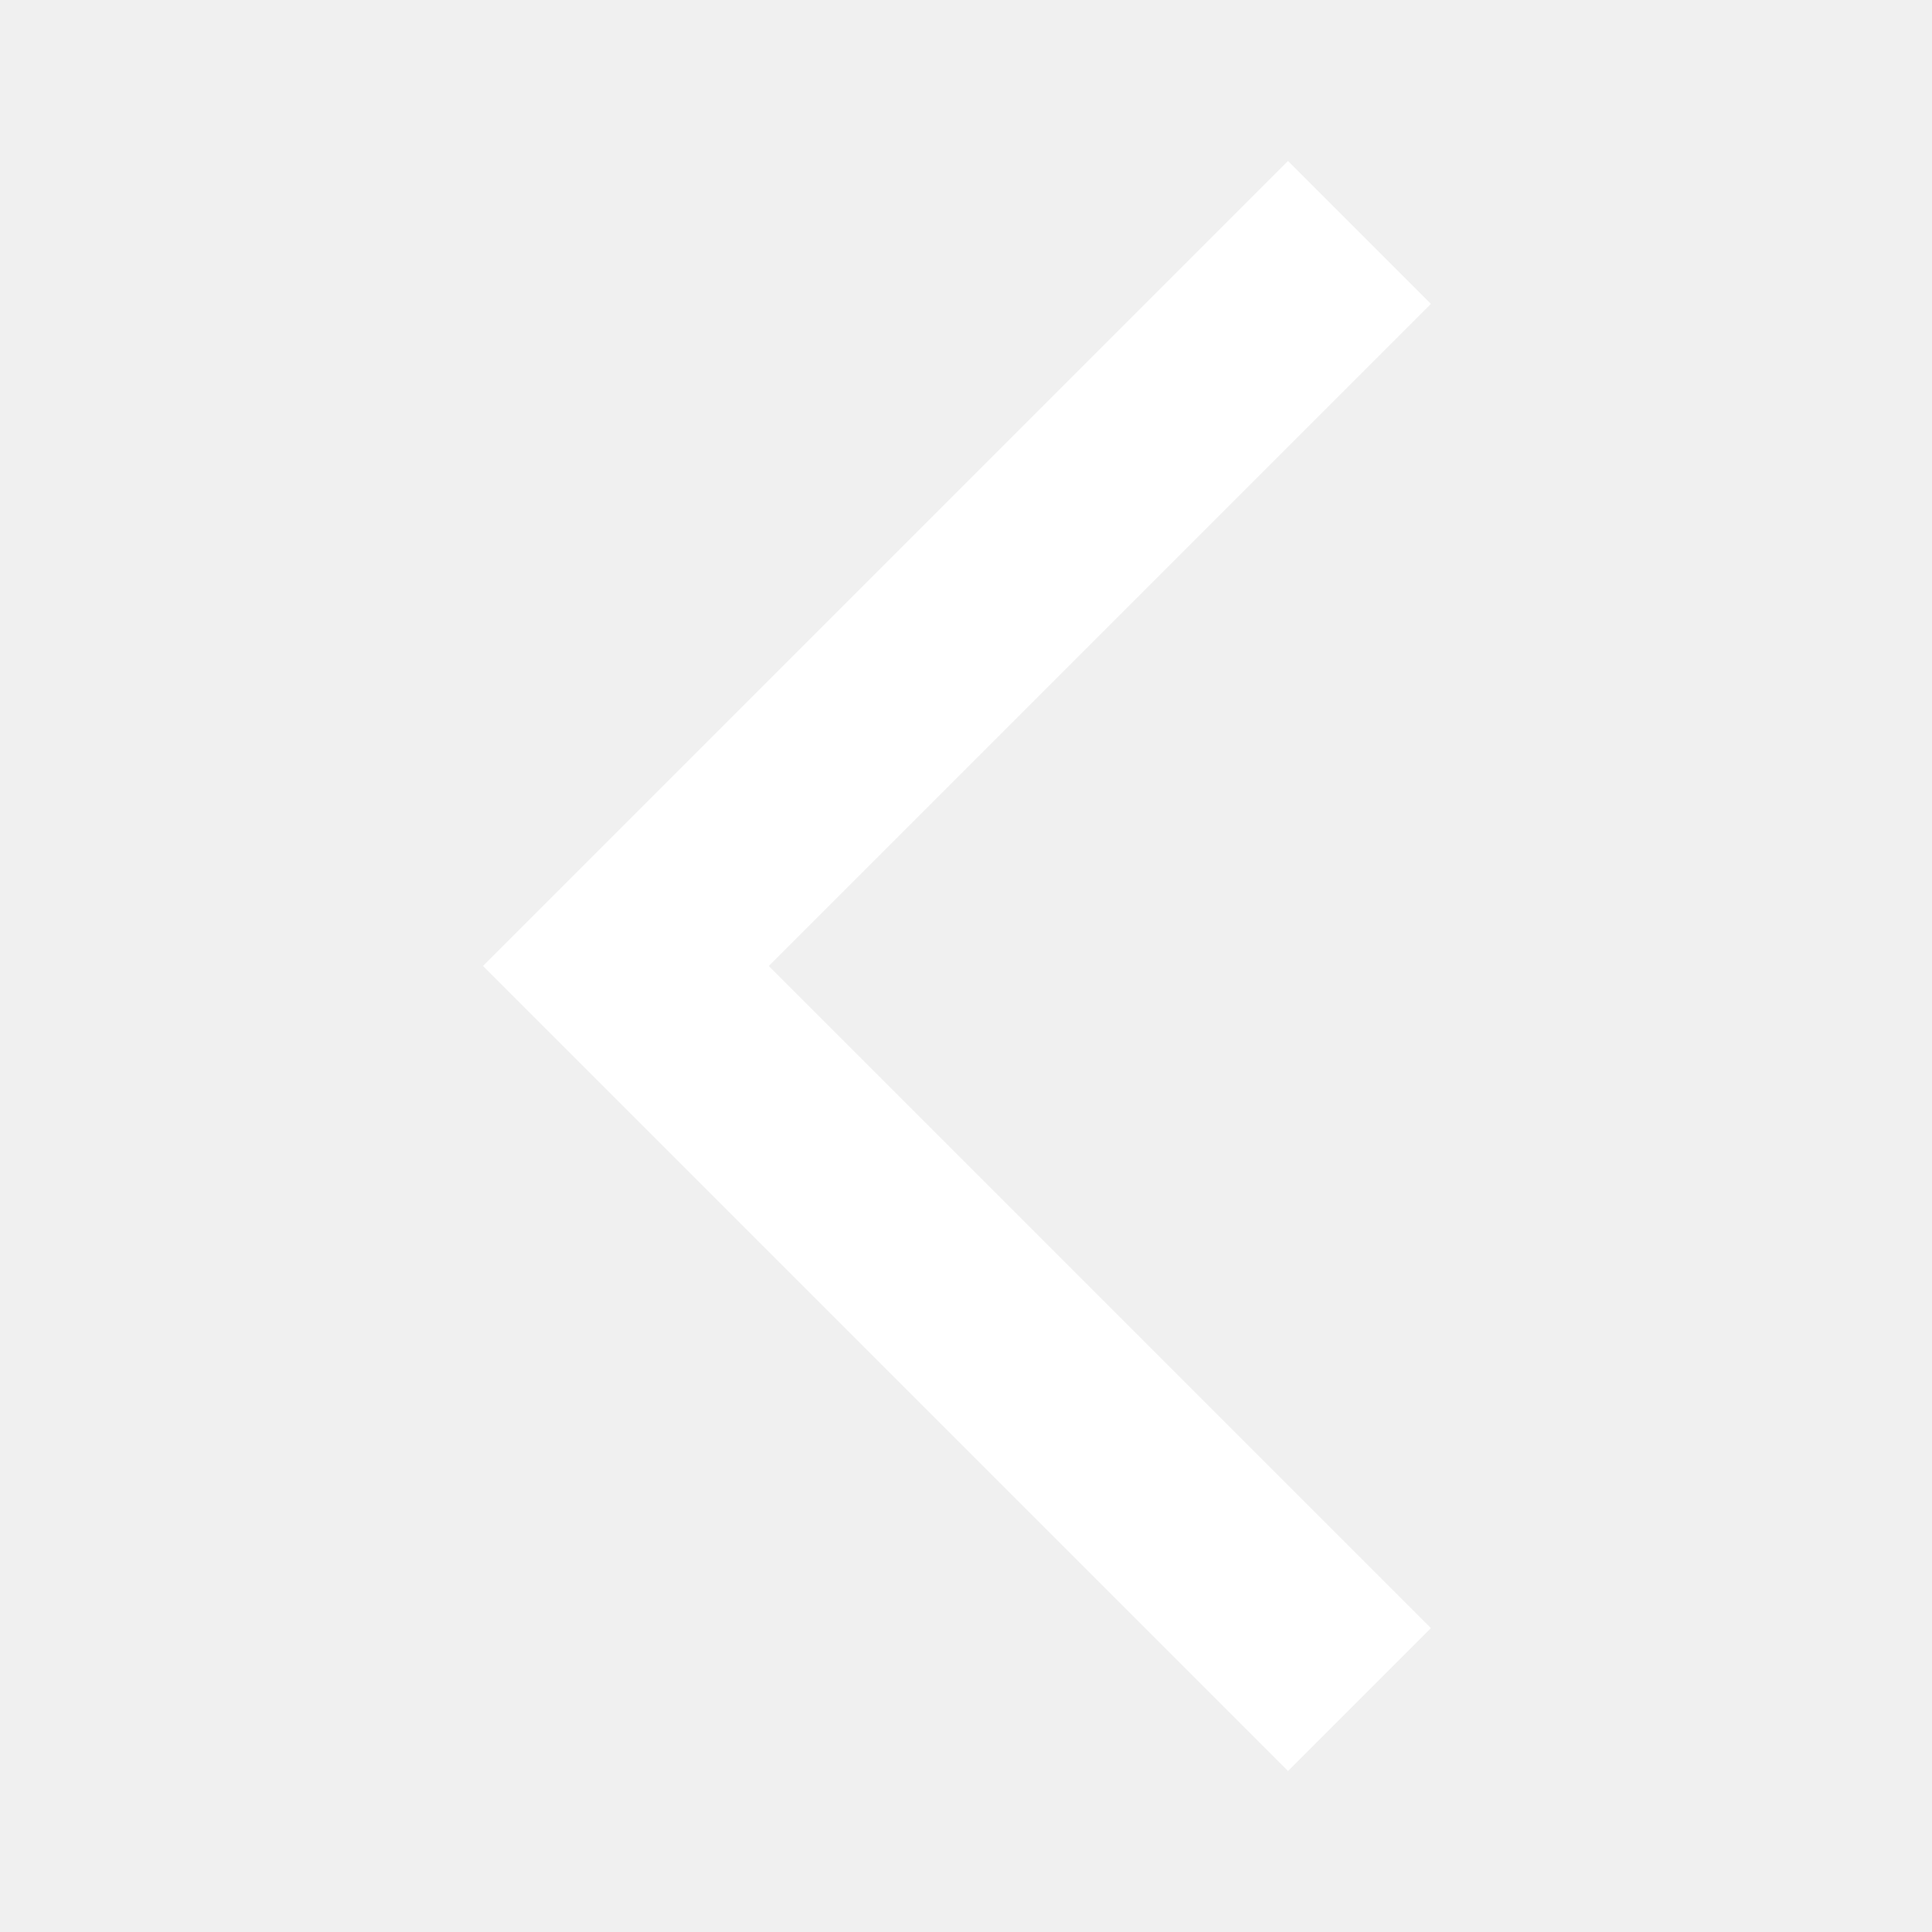
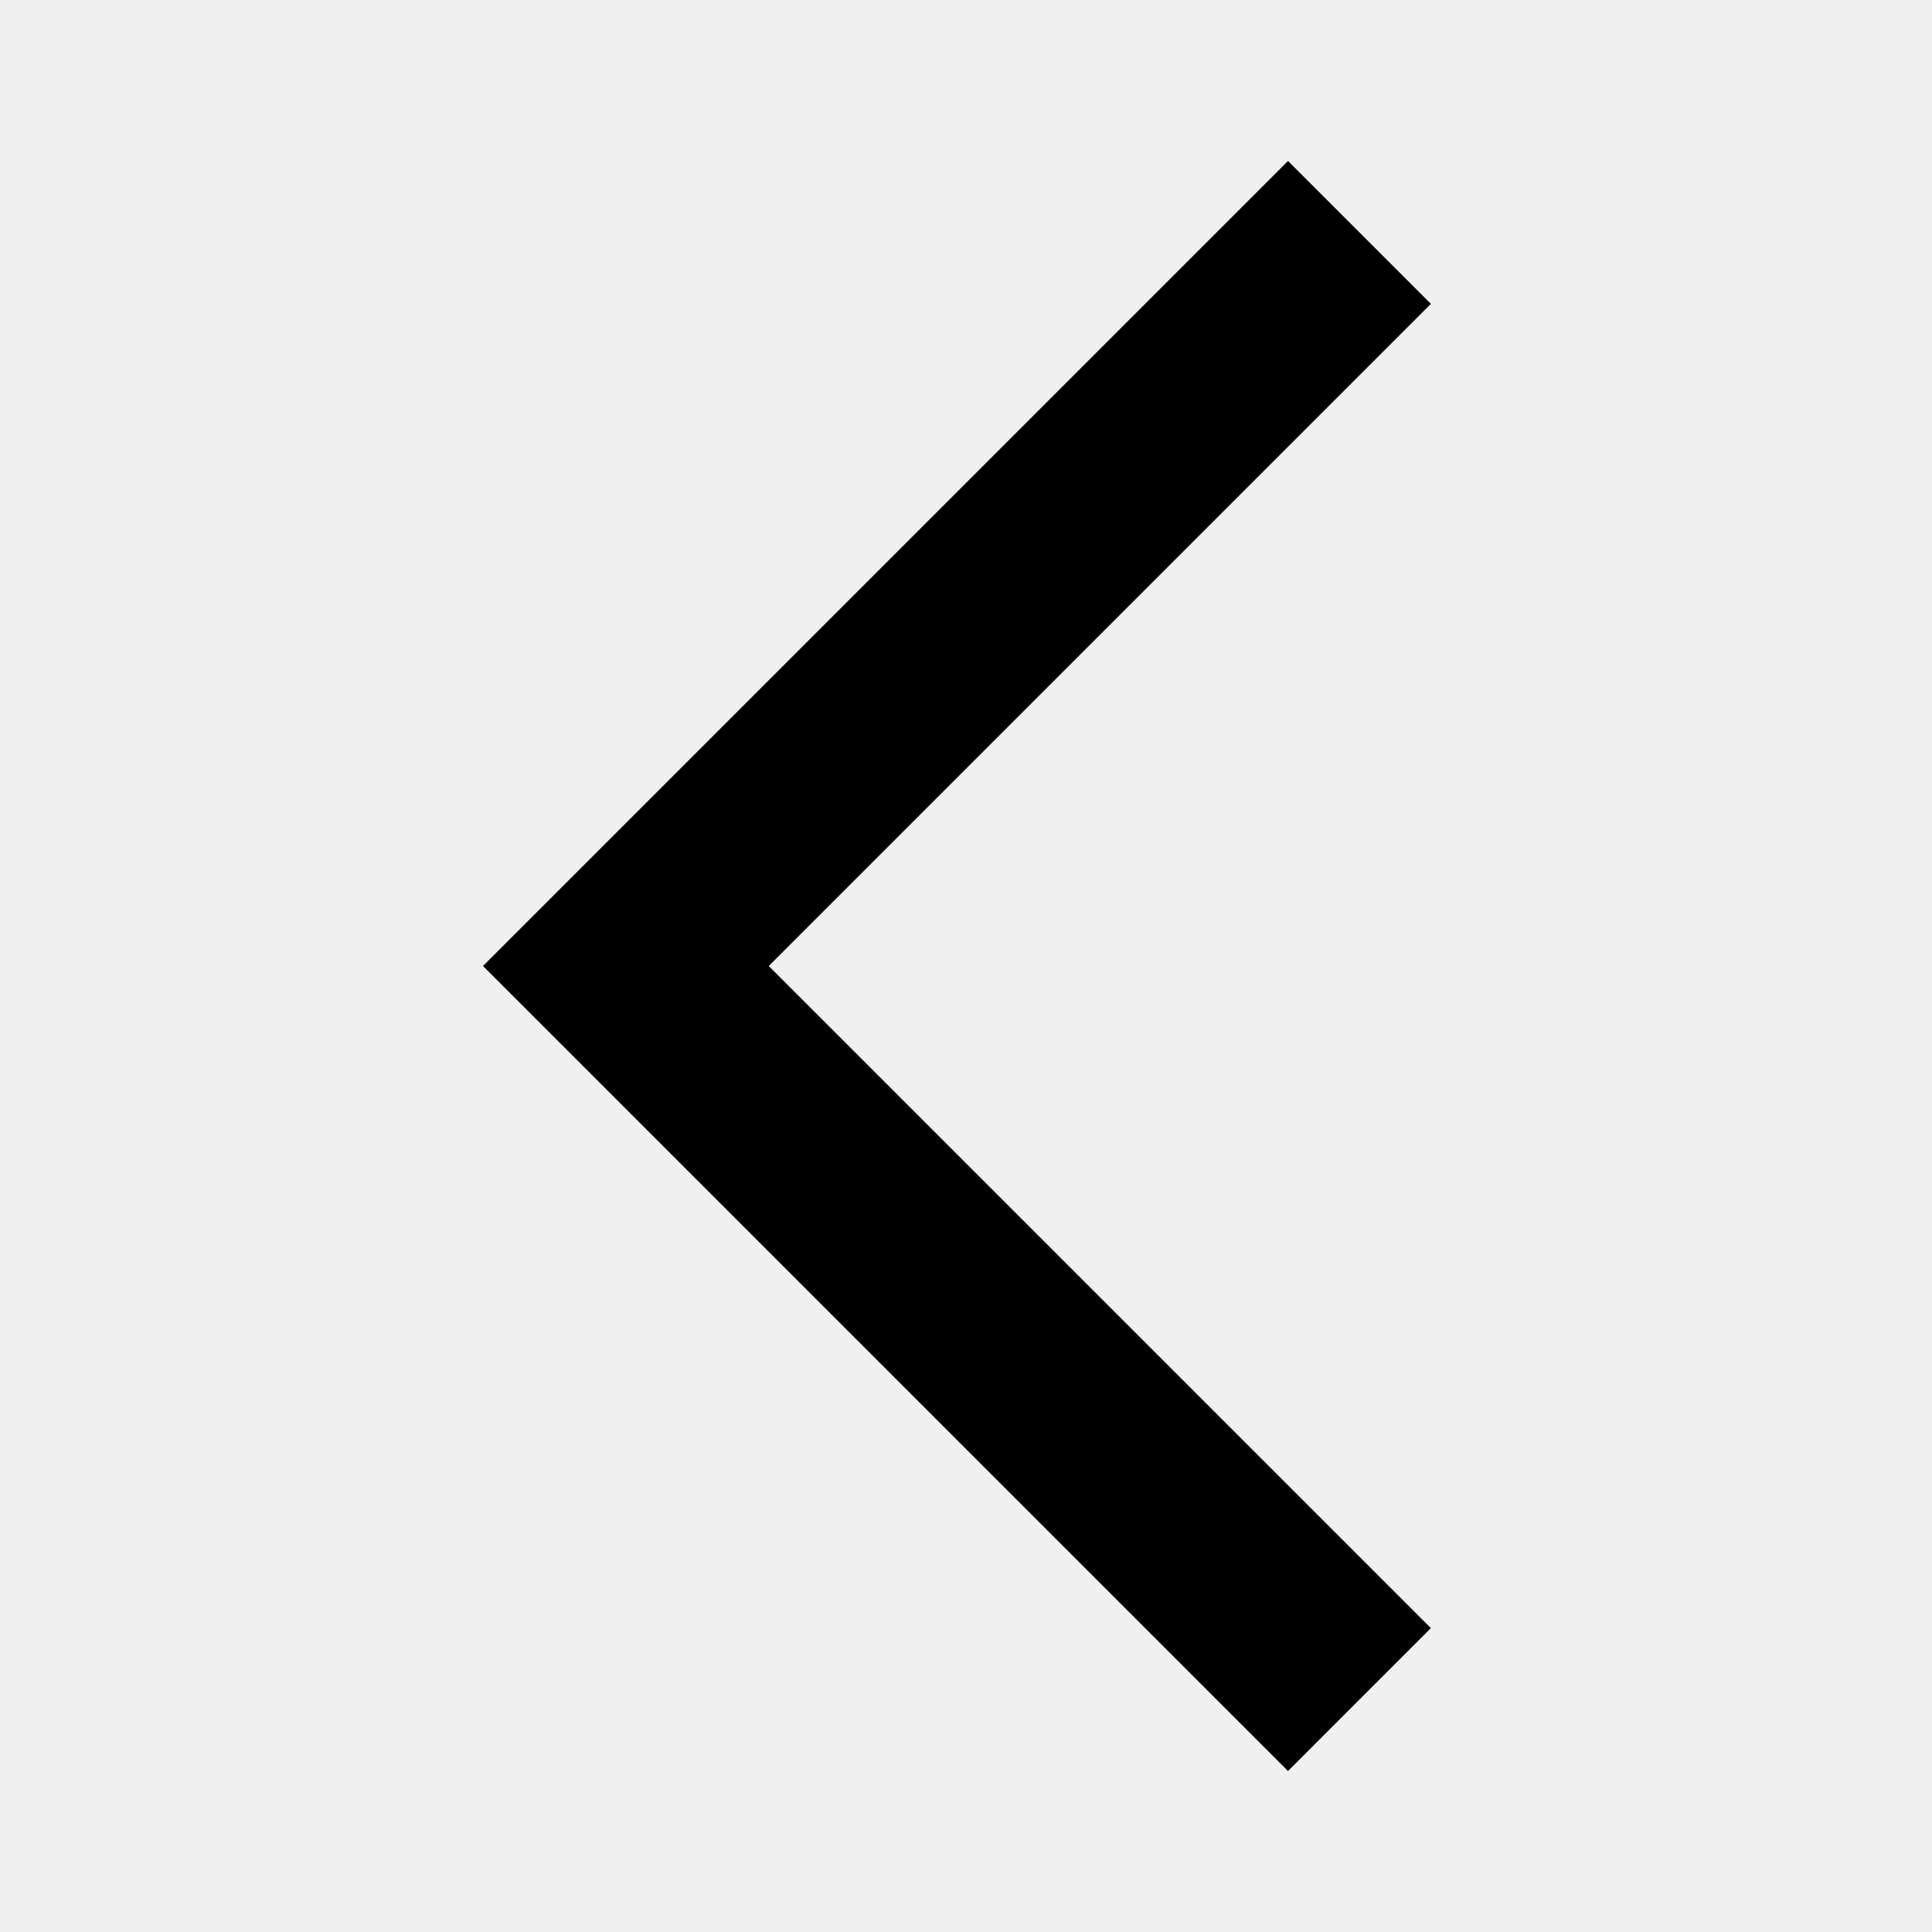
<svg xmlns="http://www.w3.org/2000/svg" width="24" height="24" viewBox="0 0 24 24" fill="none">
  <mask id="mask0_8_604" style="mask-type:alpha" maskUnits="userSpaceOnUse" x="0" y="0" width="24" height="24">
    <rect width="24" height="24" fill="#D9D9D9" />
  </mask>
  <g mask="url(#mask0_8_604)">
-     <path d="M16 22L6 12L16 2L17.775 3.775L9.55 12L17.775 20.225L16 22Z" fill="white" />
+     <path d="M16 22L6 12L16 2L17.775 3.775L9.55 12L17.775 20.225L16 22Z" fill="currentColor" />
  </g>
</svg>
